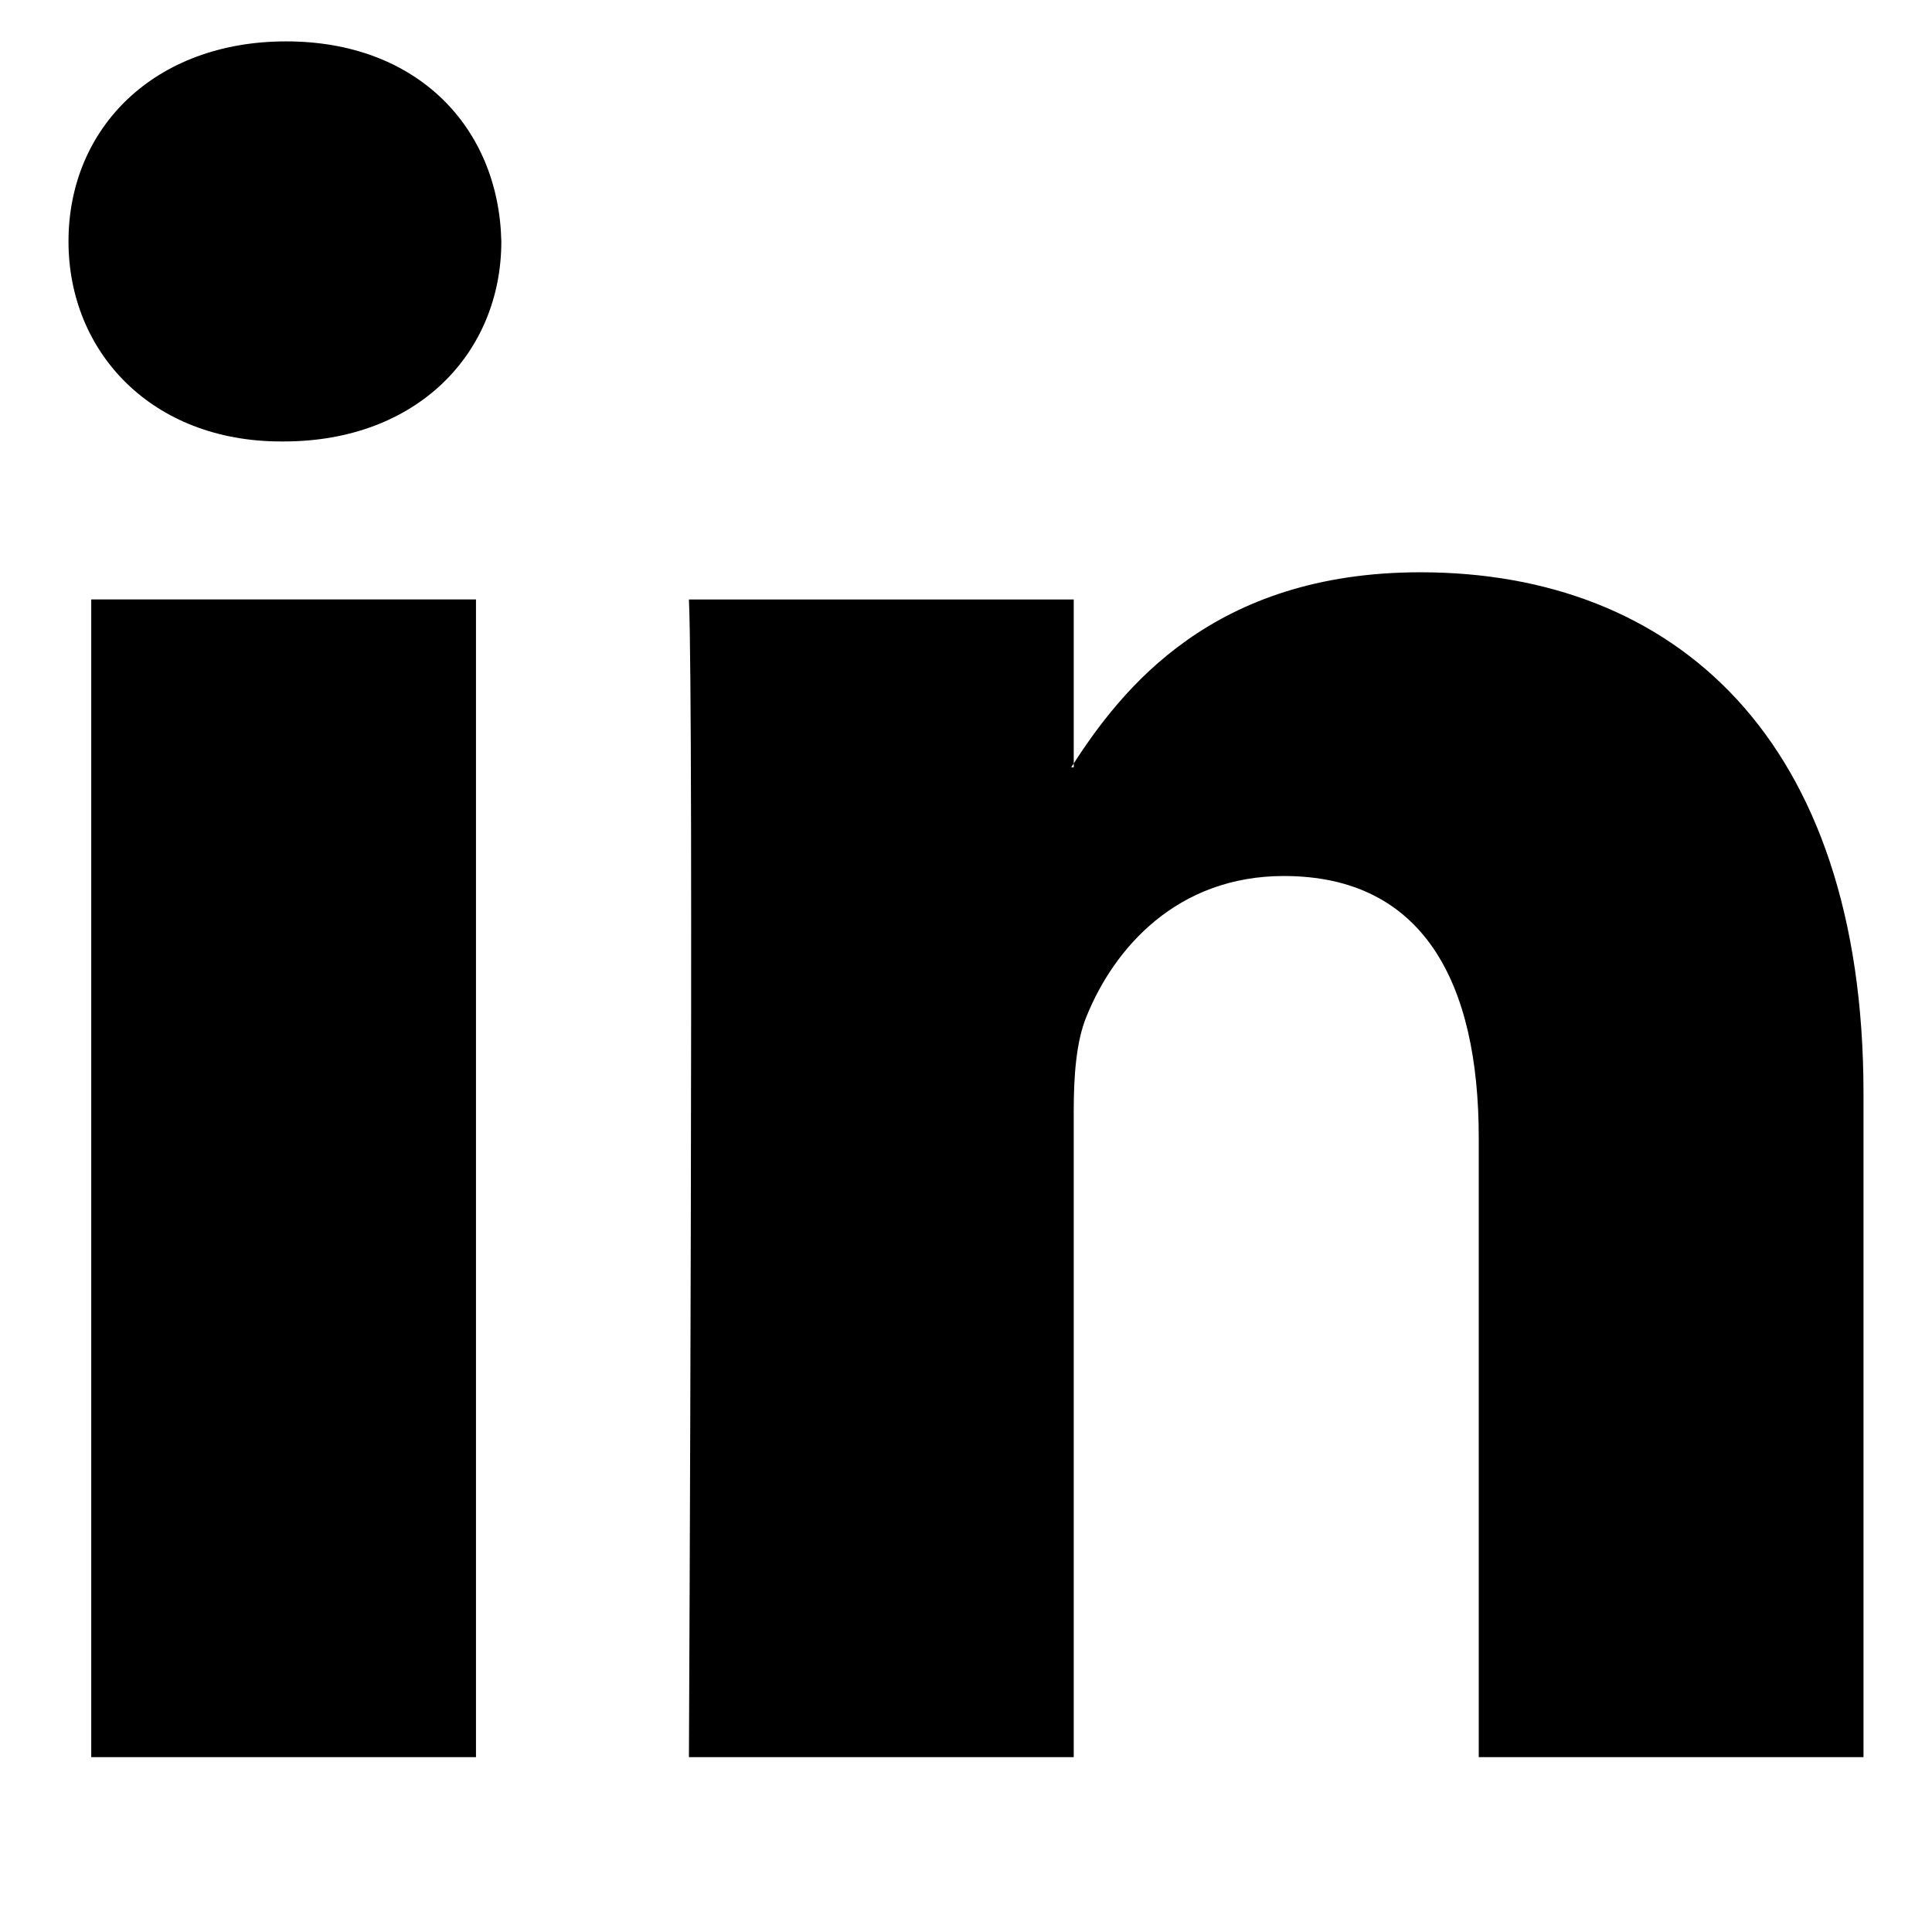
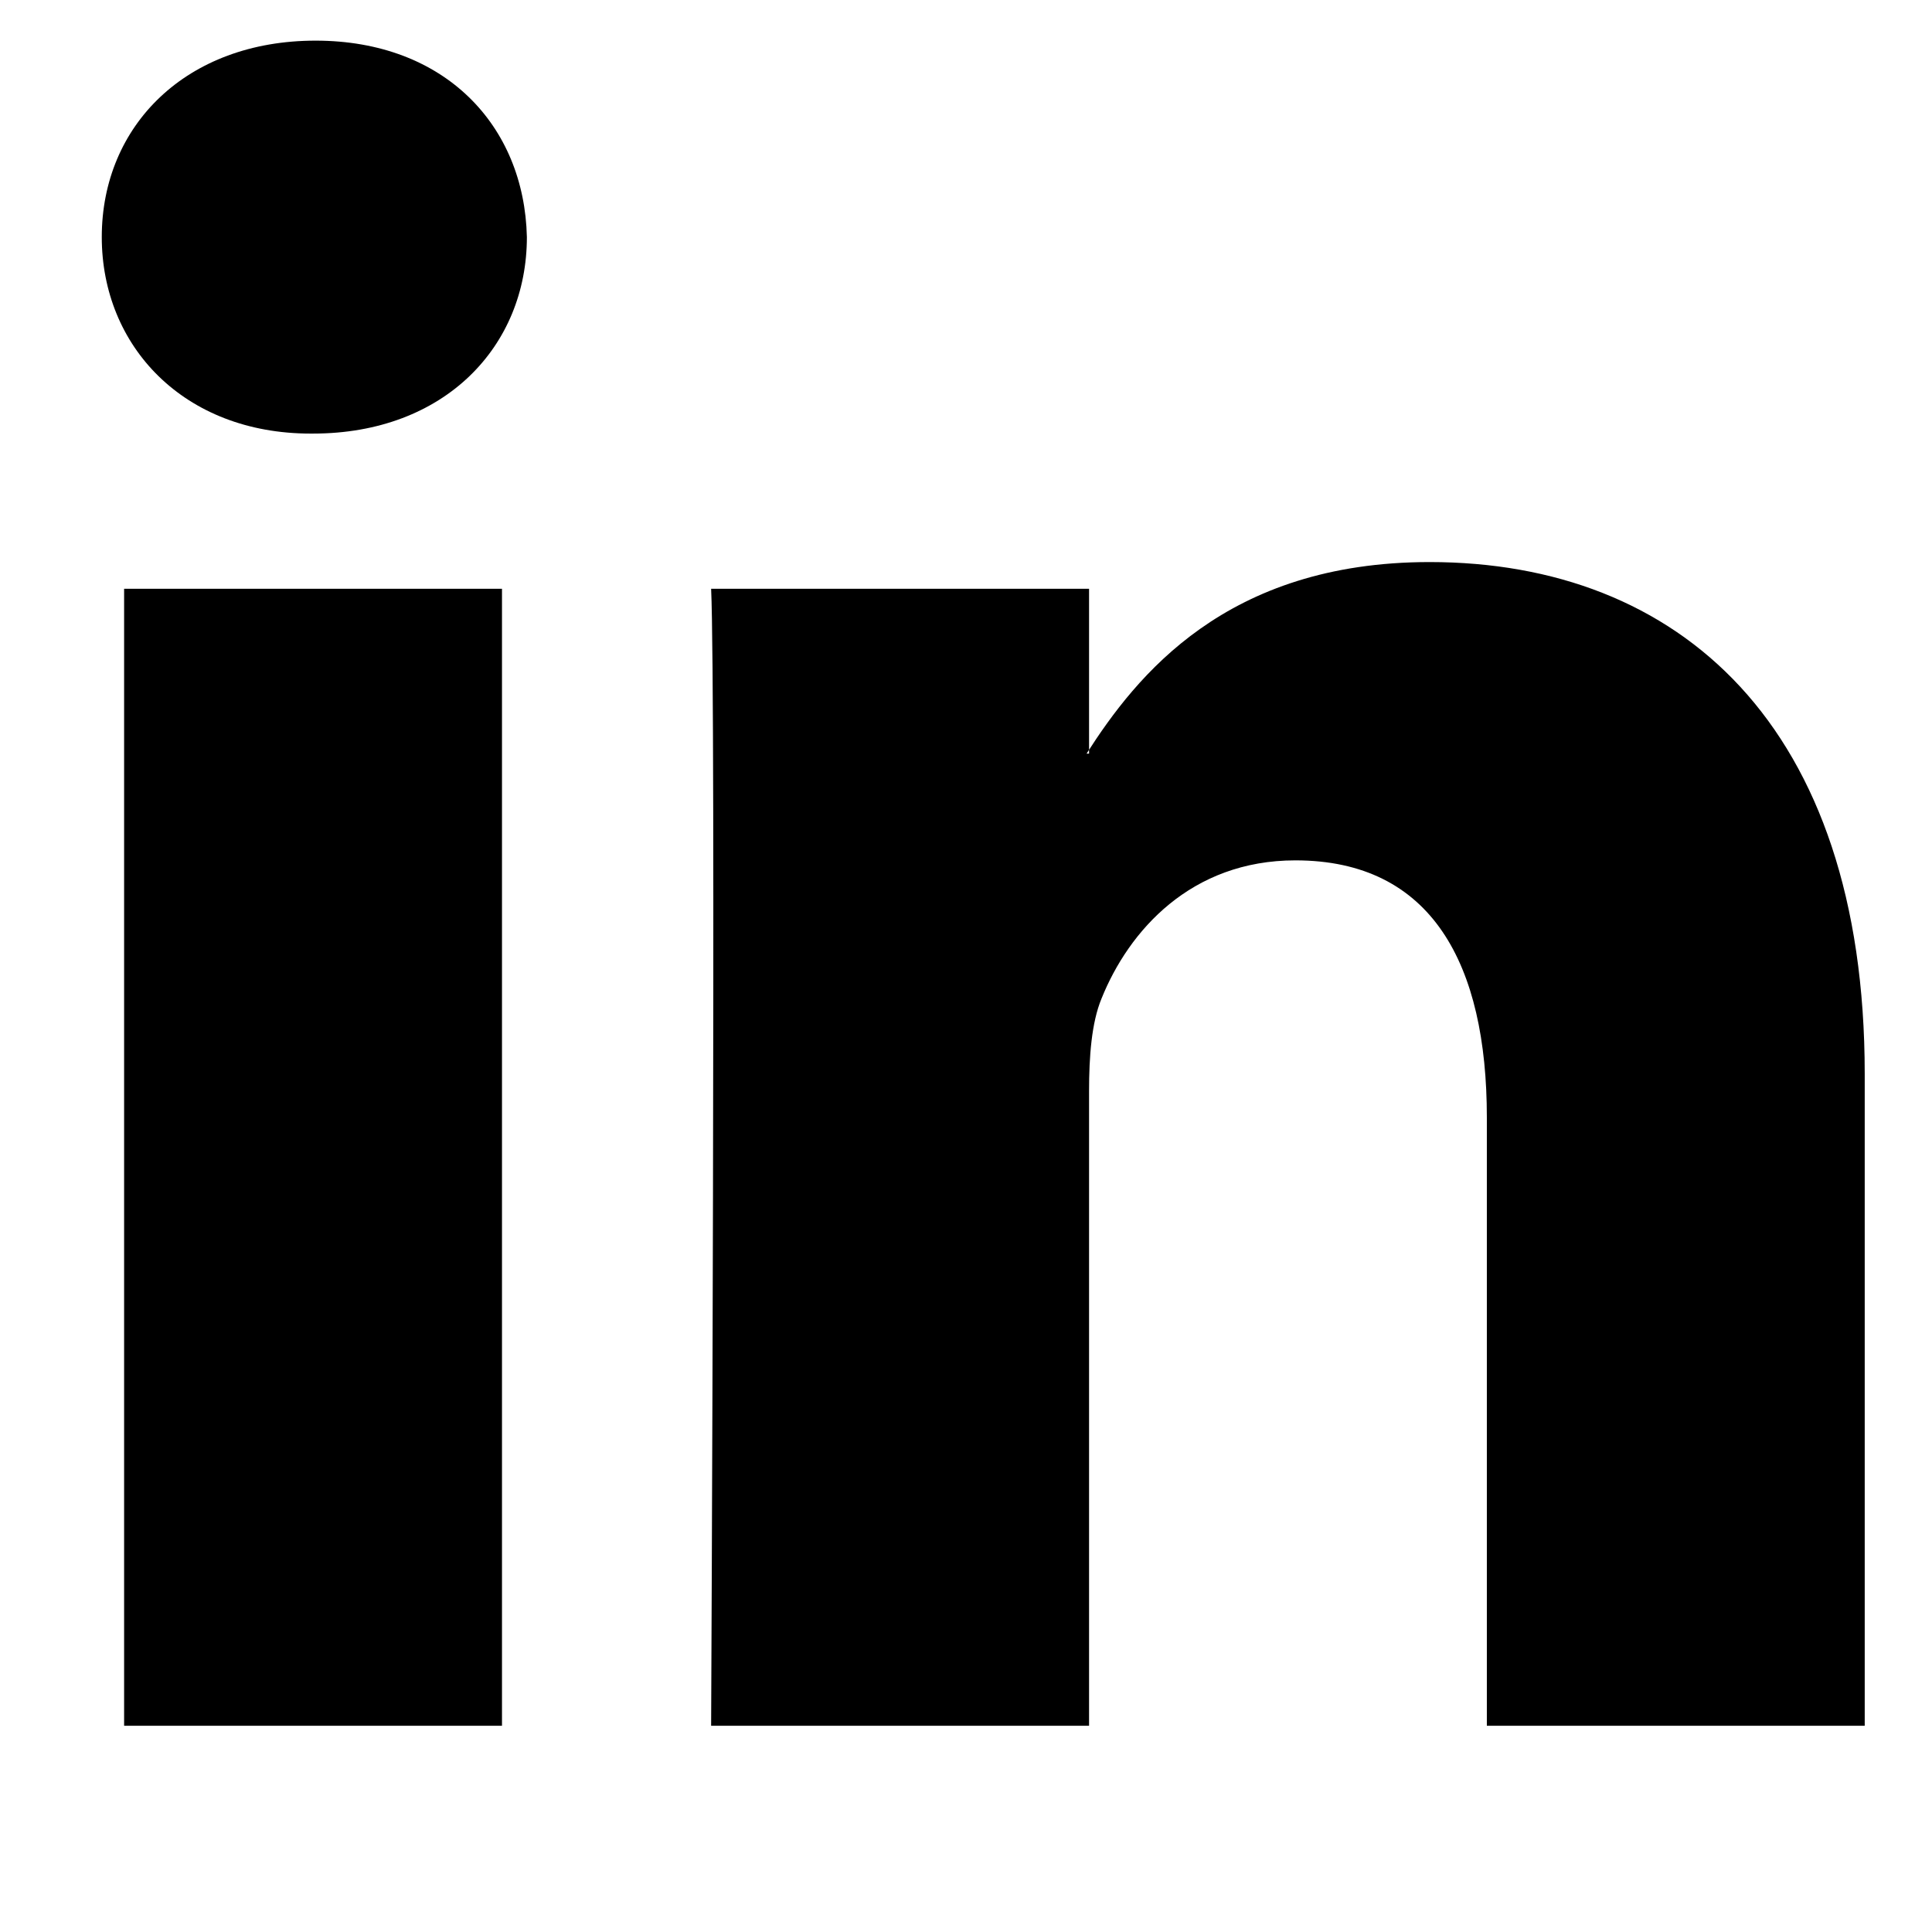
- <svg xmlns="http://www.w3.org/2000/svg" fill="#000" version="1.1" width="800px" height="800px" viewBox="0 0 512 550" xml:space="preserve">
+ <svg xmlns="http://www.w3.org/2000/svg" fill="#000" version="1.1" width="800px" height="800px" viewBox="0 0 502 560" xml:space="preserve">
  <g id="7935ec95c421cee6d86eb22ecd125aef">
    <path style="display: inline; fill-rule: evenodd; clip-rule: evenodd;" d="M116.504,500.219V170.654H6.975v329.564H116.504   L116.504,500.219z M61.751,125.674c38.183,0,61.968-25.328,61.968-56.953c-0.722-32.328-23.785-56.941-61.252-56.941   C24.994,11.781,0.5,36.394,0.5,68.722c0,31.625,23.772,56.953,60.53,56.953H61.751L61.751,125.674z M177.124,500.219   c0,0,1.437-298.643,0-329.564H286.67v47.794h-0.727c14.404-22.49,40.354-55.533,99.44-55.533   c72.085,0,126.116,47.103,126.116,148.333v188.971H401.971V323.912c0-44.301-15.848-74.531-55.497-74.531   c-30.254,0-48.284,20.38-56.202,40.08c-2.897,7.012-3.602,16.861-3.602,26.711v184.047H177.124L177.124,500.219z">

</path>
  </g>
</svg>
